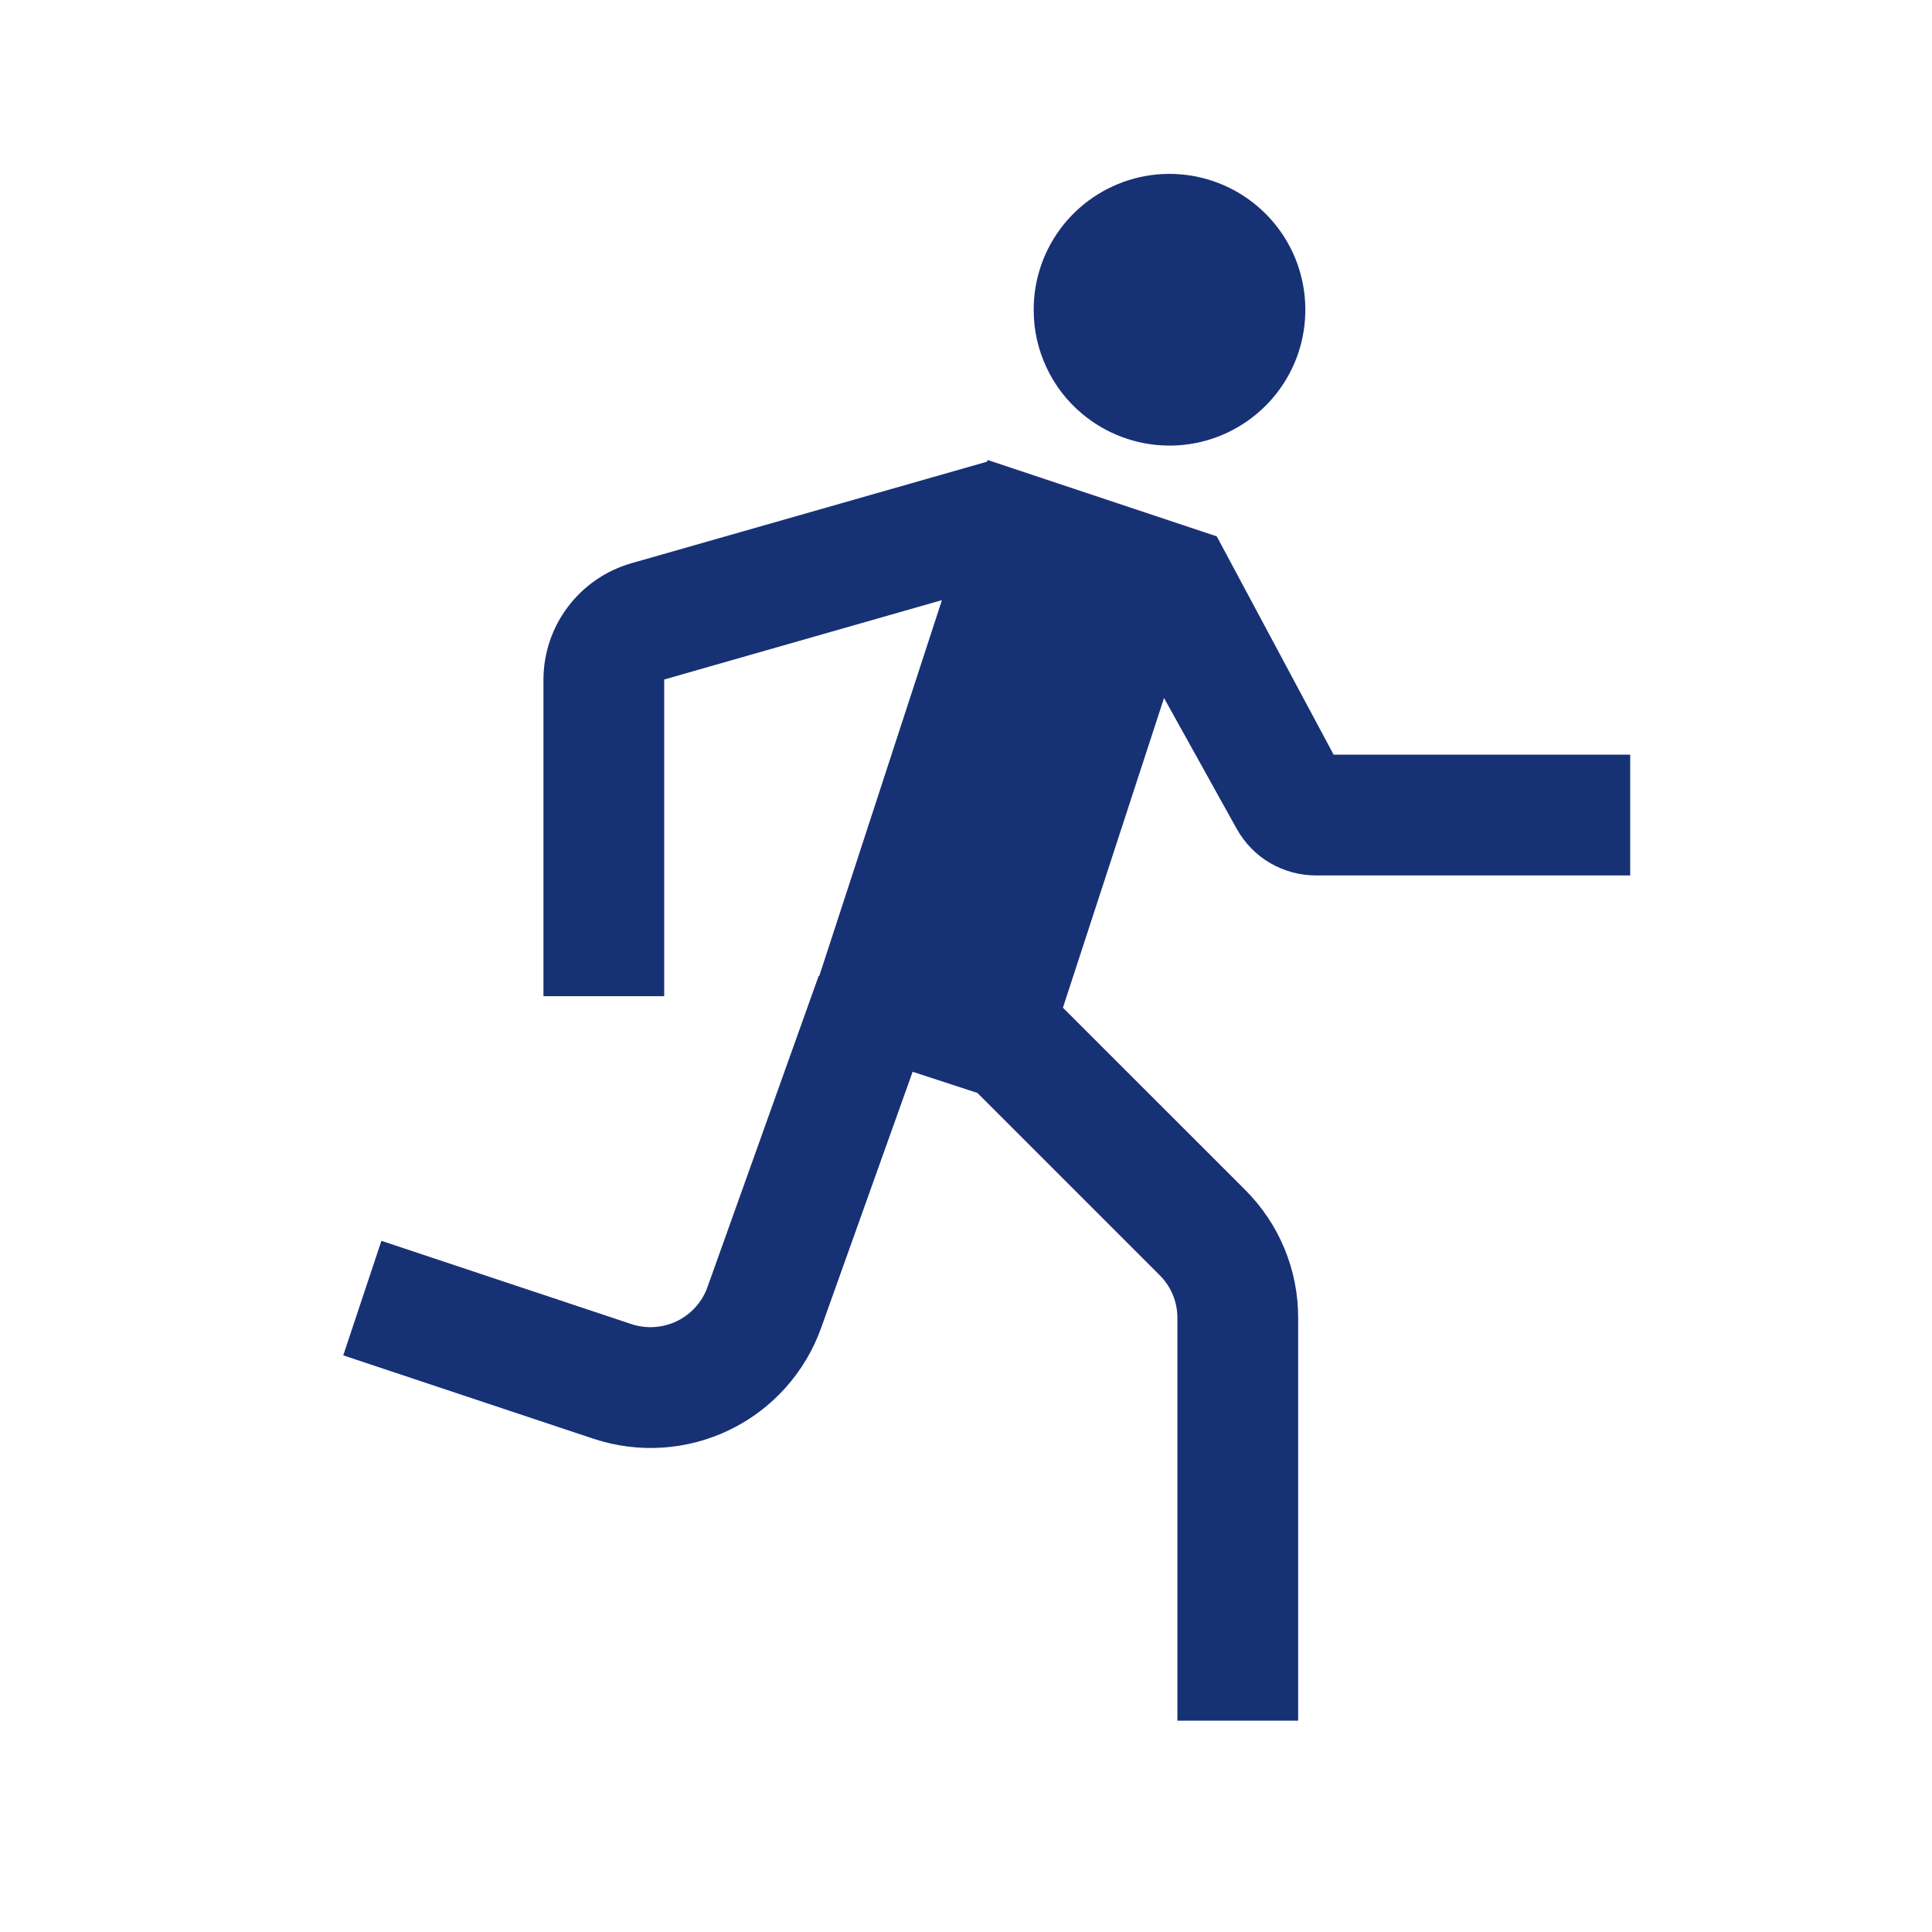
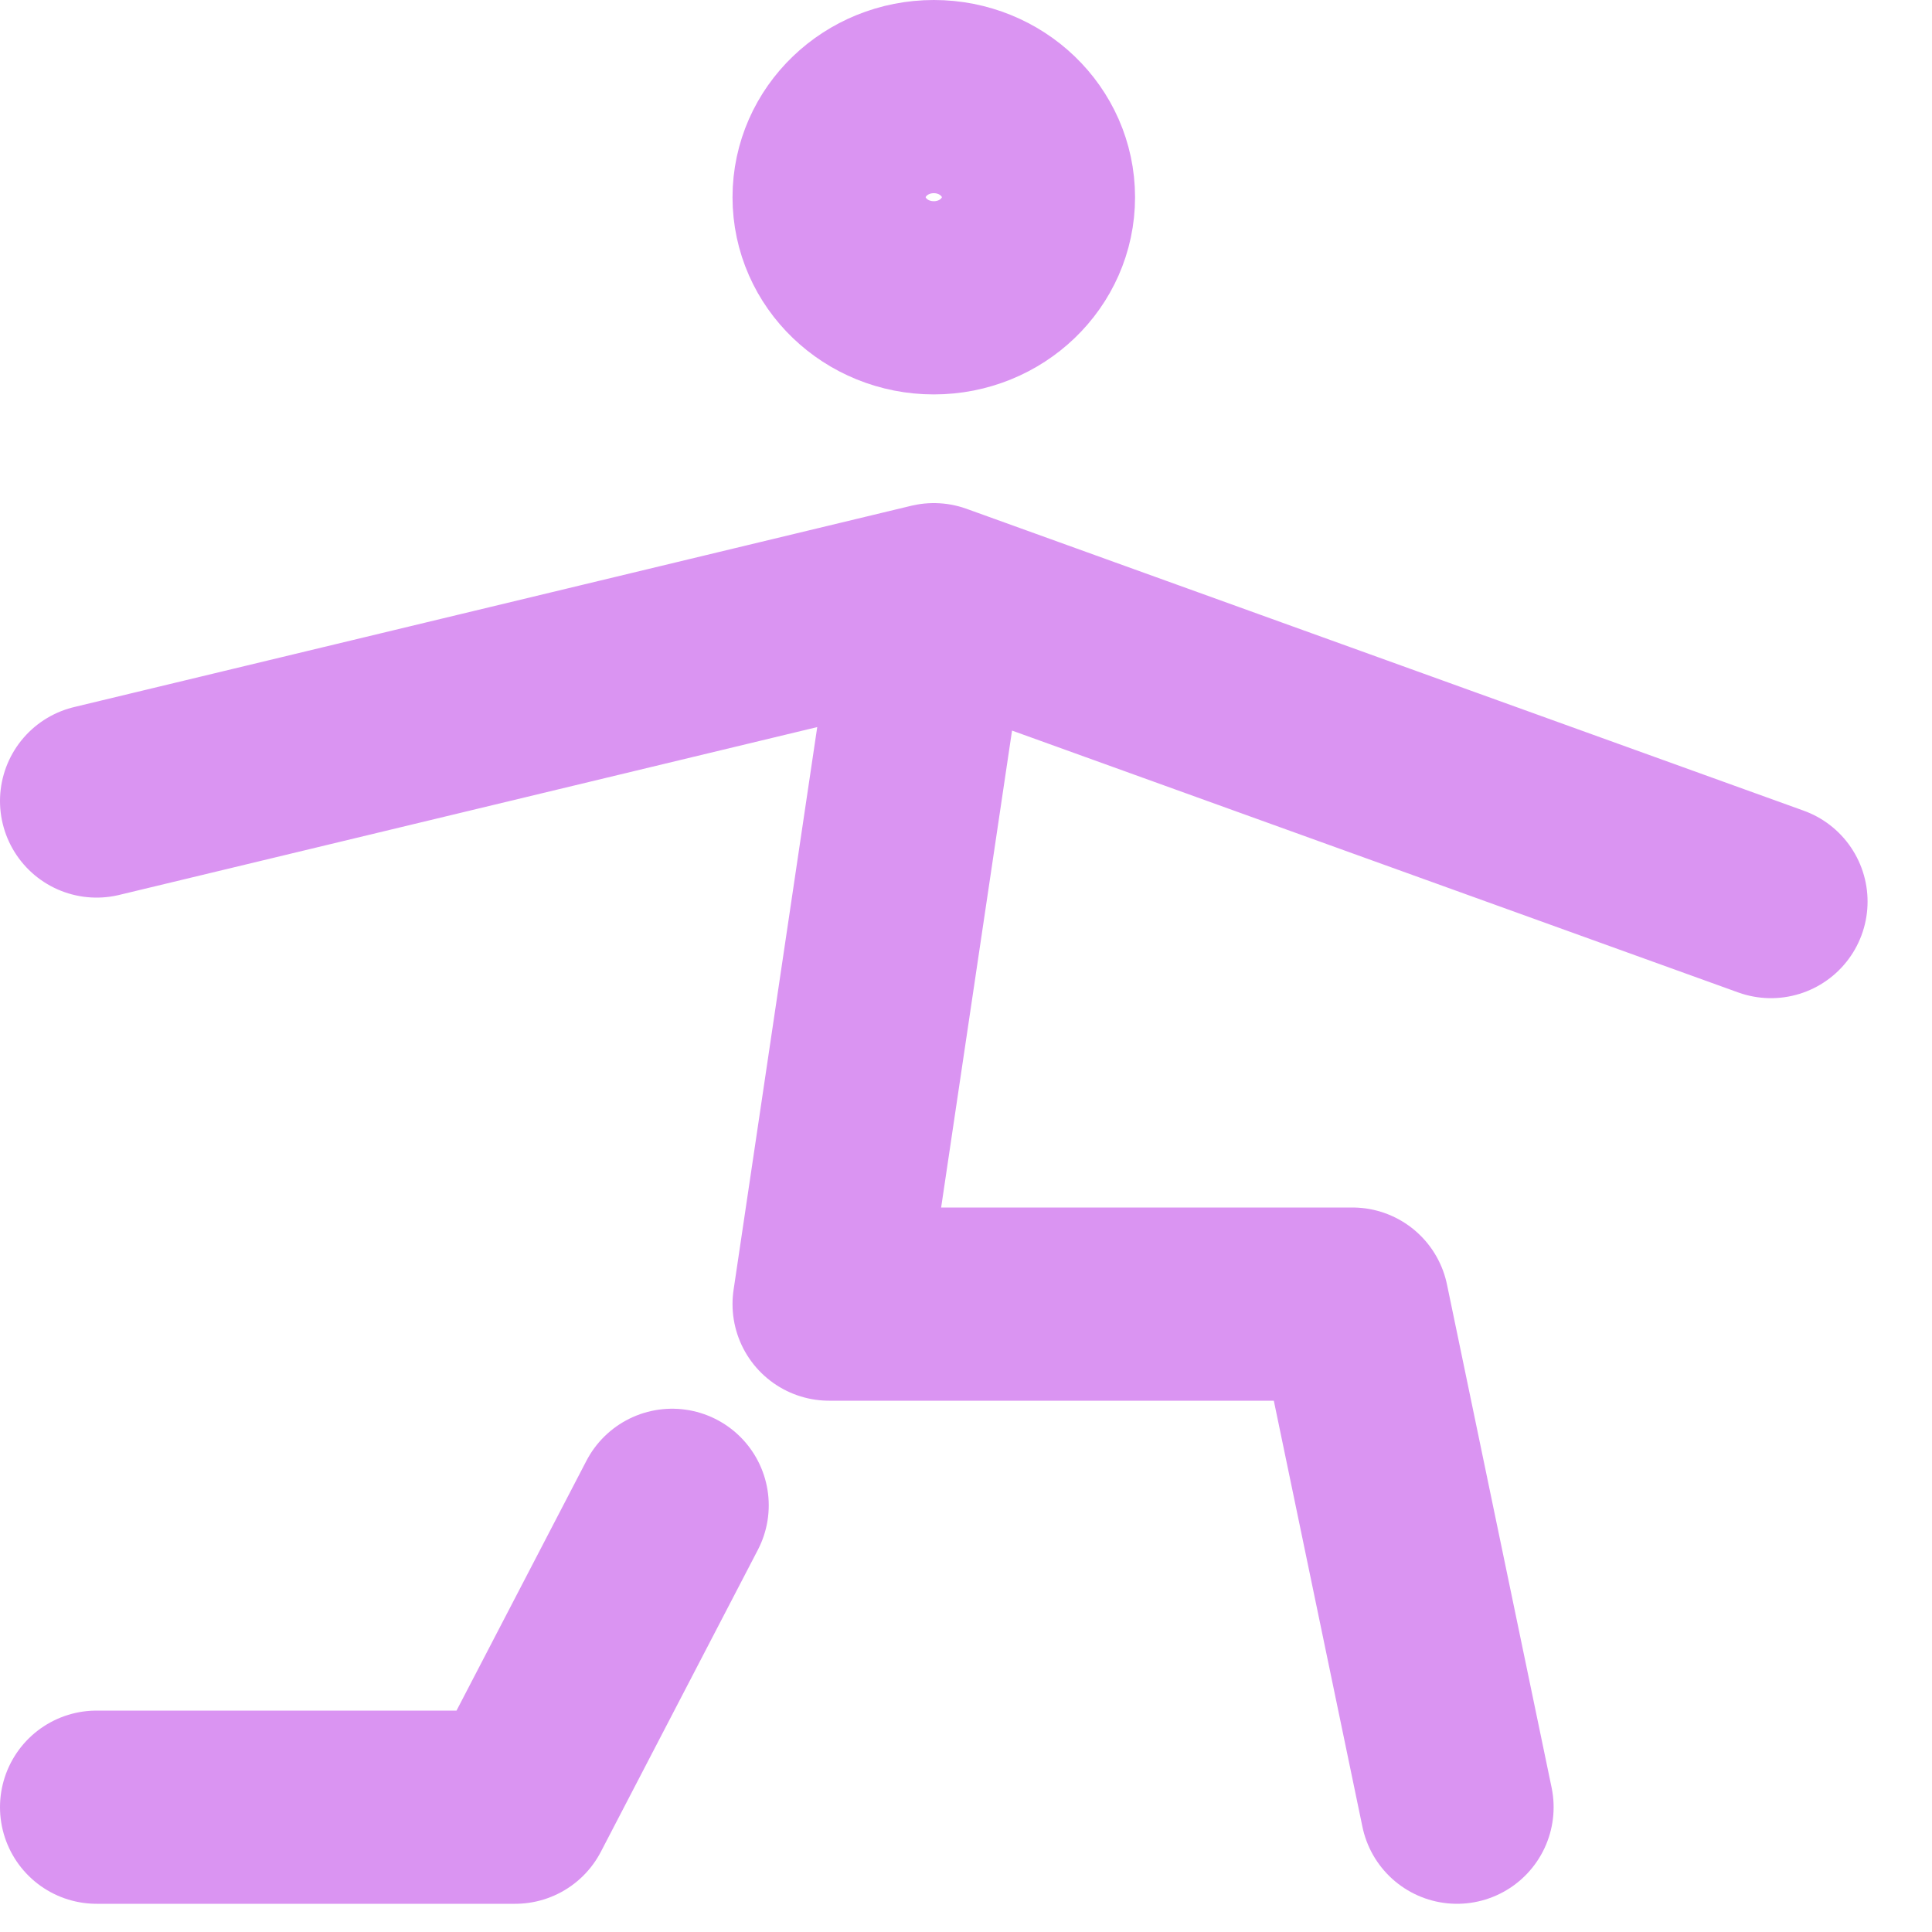
- <svg xmlns="http://www.w3.org/2000/svg" width="24" height="24" viewBox="0 0 24 24" fill="none">
-   <path d="M16.567 9.375L15.115 6.663L12.269 5.714L12.262 5.735L7.839 6.998C7.526 7.089 7.251 7.278 7.055 7.538C6.858 7.798 6.752 8.115 6.751 8.441V12.375H8.251V8.441L11.701 7.455L10.177 12.125L10.17 12.123L8.788 15.99C8.722 16.174 8.586 16.325 8.41 16.411C8.234 16.496 8.031 16.51 7.845 16.449L4.738 15.414L4.264 16.837L7.371 17.872C7.929 18.058 8.538 18.018 9.067 17.761C9.596 17.503 10.003 17.049 10.201 16.494L11.337 13.314L12.142 13.577L14.406 15.841C14.476 15.91 14.531 15.993 14.569 16.084C14.607 16.175 14.626 16.273 14.626 16.371V21.375H16.126V16.371C16.127 16.076 16.069 15.783 15.956 15.51C15.843 15.237 15.676 14.989 15.467 14.78L13.204 12.518L14.46 8.671L15.363 10.296C15.461 10.472 15.603 10.618 15.776 10.72C15.949 10.821 16.146 10.875 16.346 10.875H20.251V9.375H16.567ZM13.446 5.143C13.741 5.389 14.11 5.527 14.494 5.535C14.878 5.543 15.253 5.419 15.557 5.185C15.862 4.951 16.077 4.62 16.168 4.247C16.258 3.873 16.219 3.481 16.057 3.133C15.894 2.785 15.617 2.503 15.273 2.334C14.928 2.164 14.537 2.117 14.162 2.2C13.787 2.284 13.452 2.492 13.211 2.792C12.971 3.091 12.84 3.464 12.841 3.848C12.84 4.095 12.894 4.339 12.999 4.563C13.103 4.787 13.256 4.985 13.446 5.143Z" fill="#173175" />
+ <svg xmlns="http://www.w3.org/2000/svg" width="20" height="20" viewBox="0 0 20 20" fill="none">
+   <path d="M1 18.708H5.333L6.958 15.583M15.083 18.708L14 13.5H8.583L9.667 6.208M9.667 6.208L1 8.292M9.667 6.208L18.333 9.333M10.75 2.042C10.75 2.617 10.265 3.083 9.667 3.083C9.068 3.083 8.583 2.617 8.583 2.042C8.583 1.466 9.068 1 9.667 1C10.265 1 10.75 1.466 10.75 2.042Z" stroke="#DA94F2" stroke-width="2" stroke-linecap="round" stroke-linejoin="round" />
</svg>
